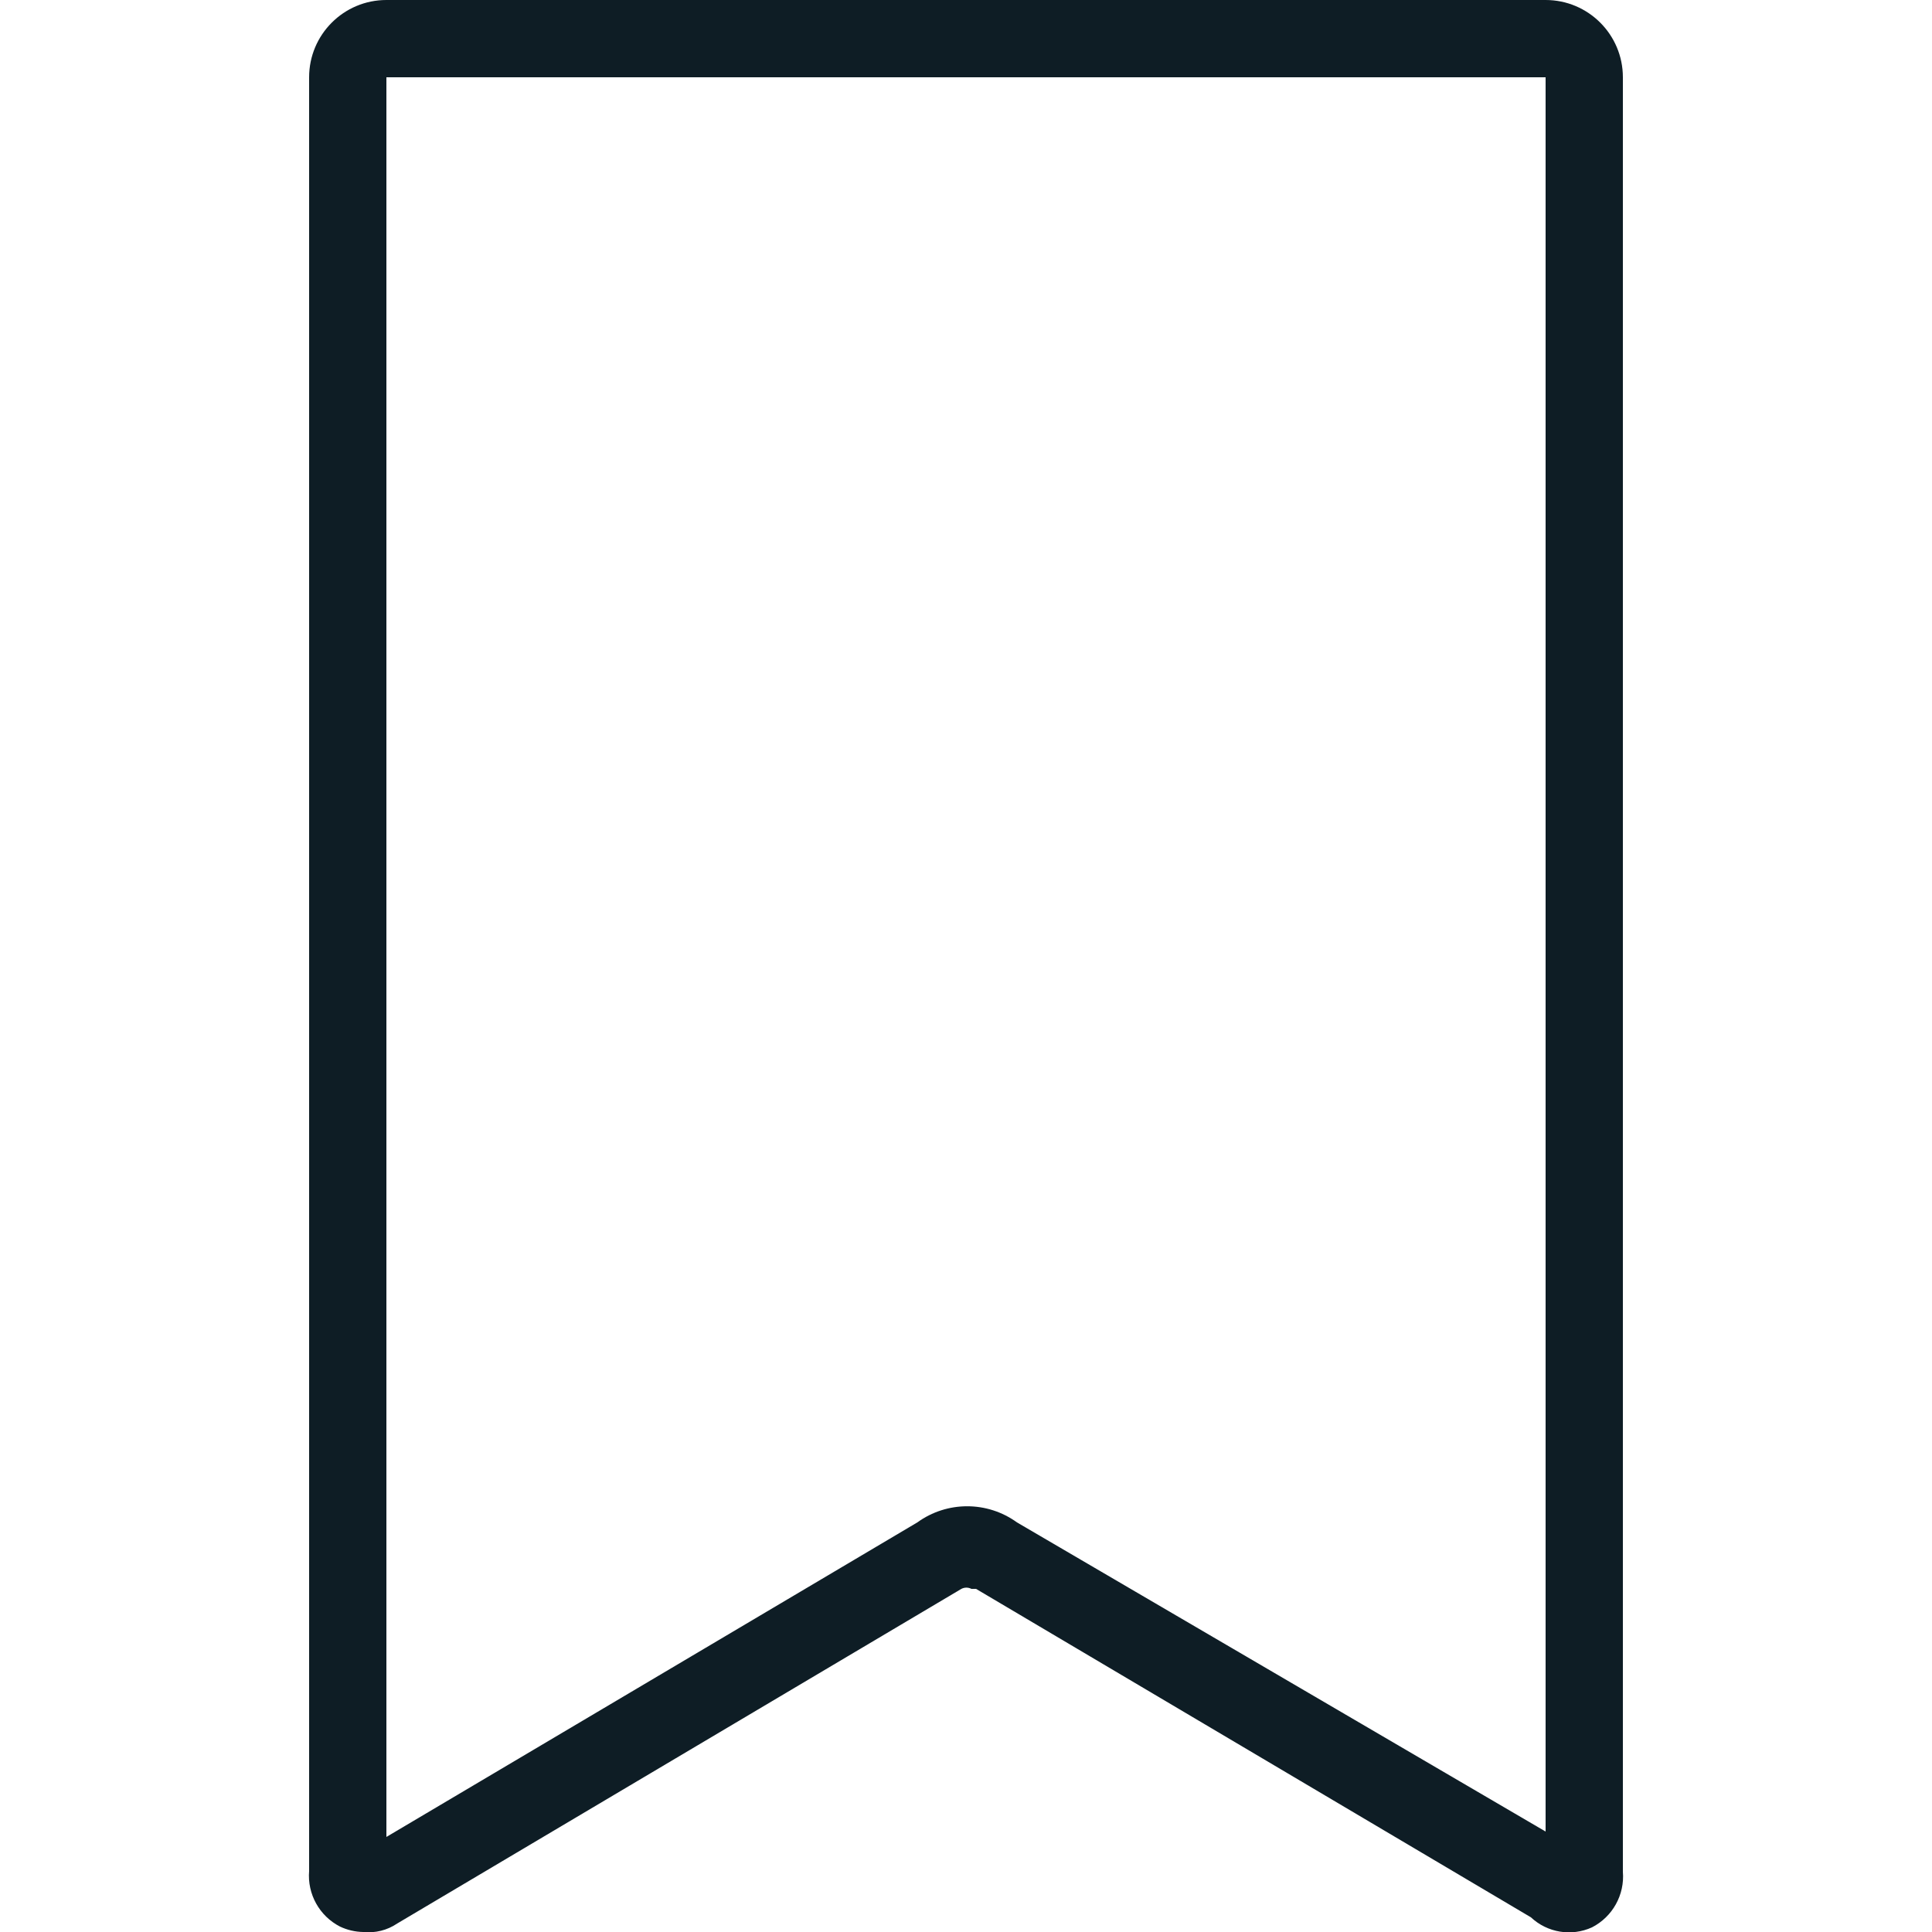
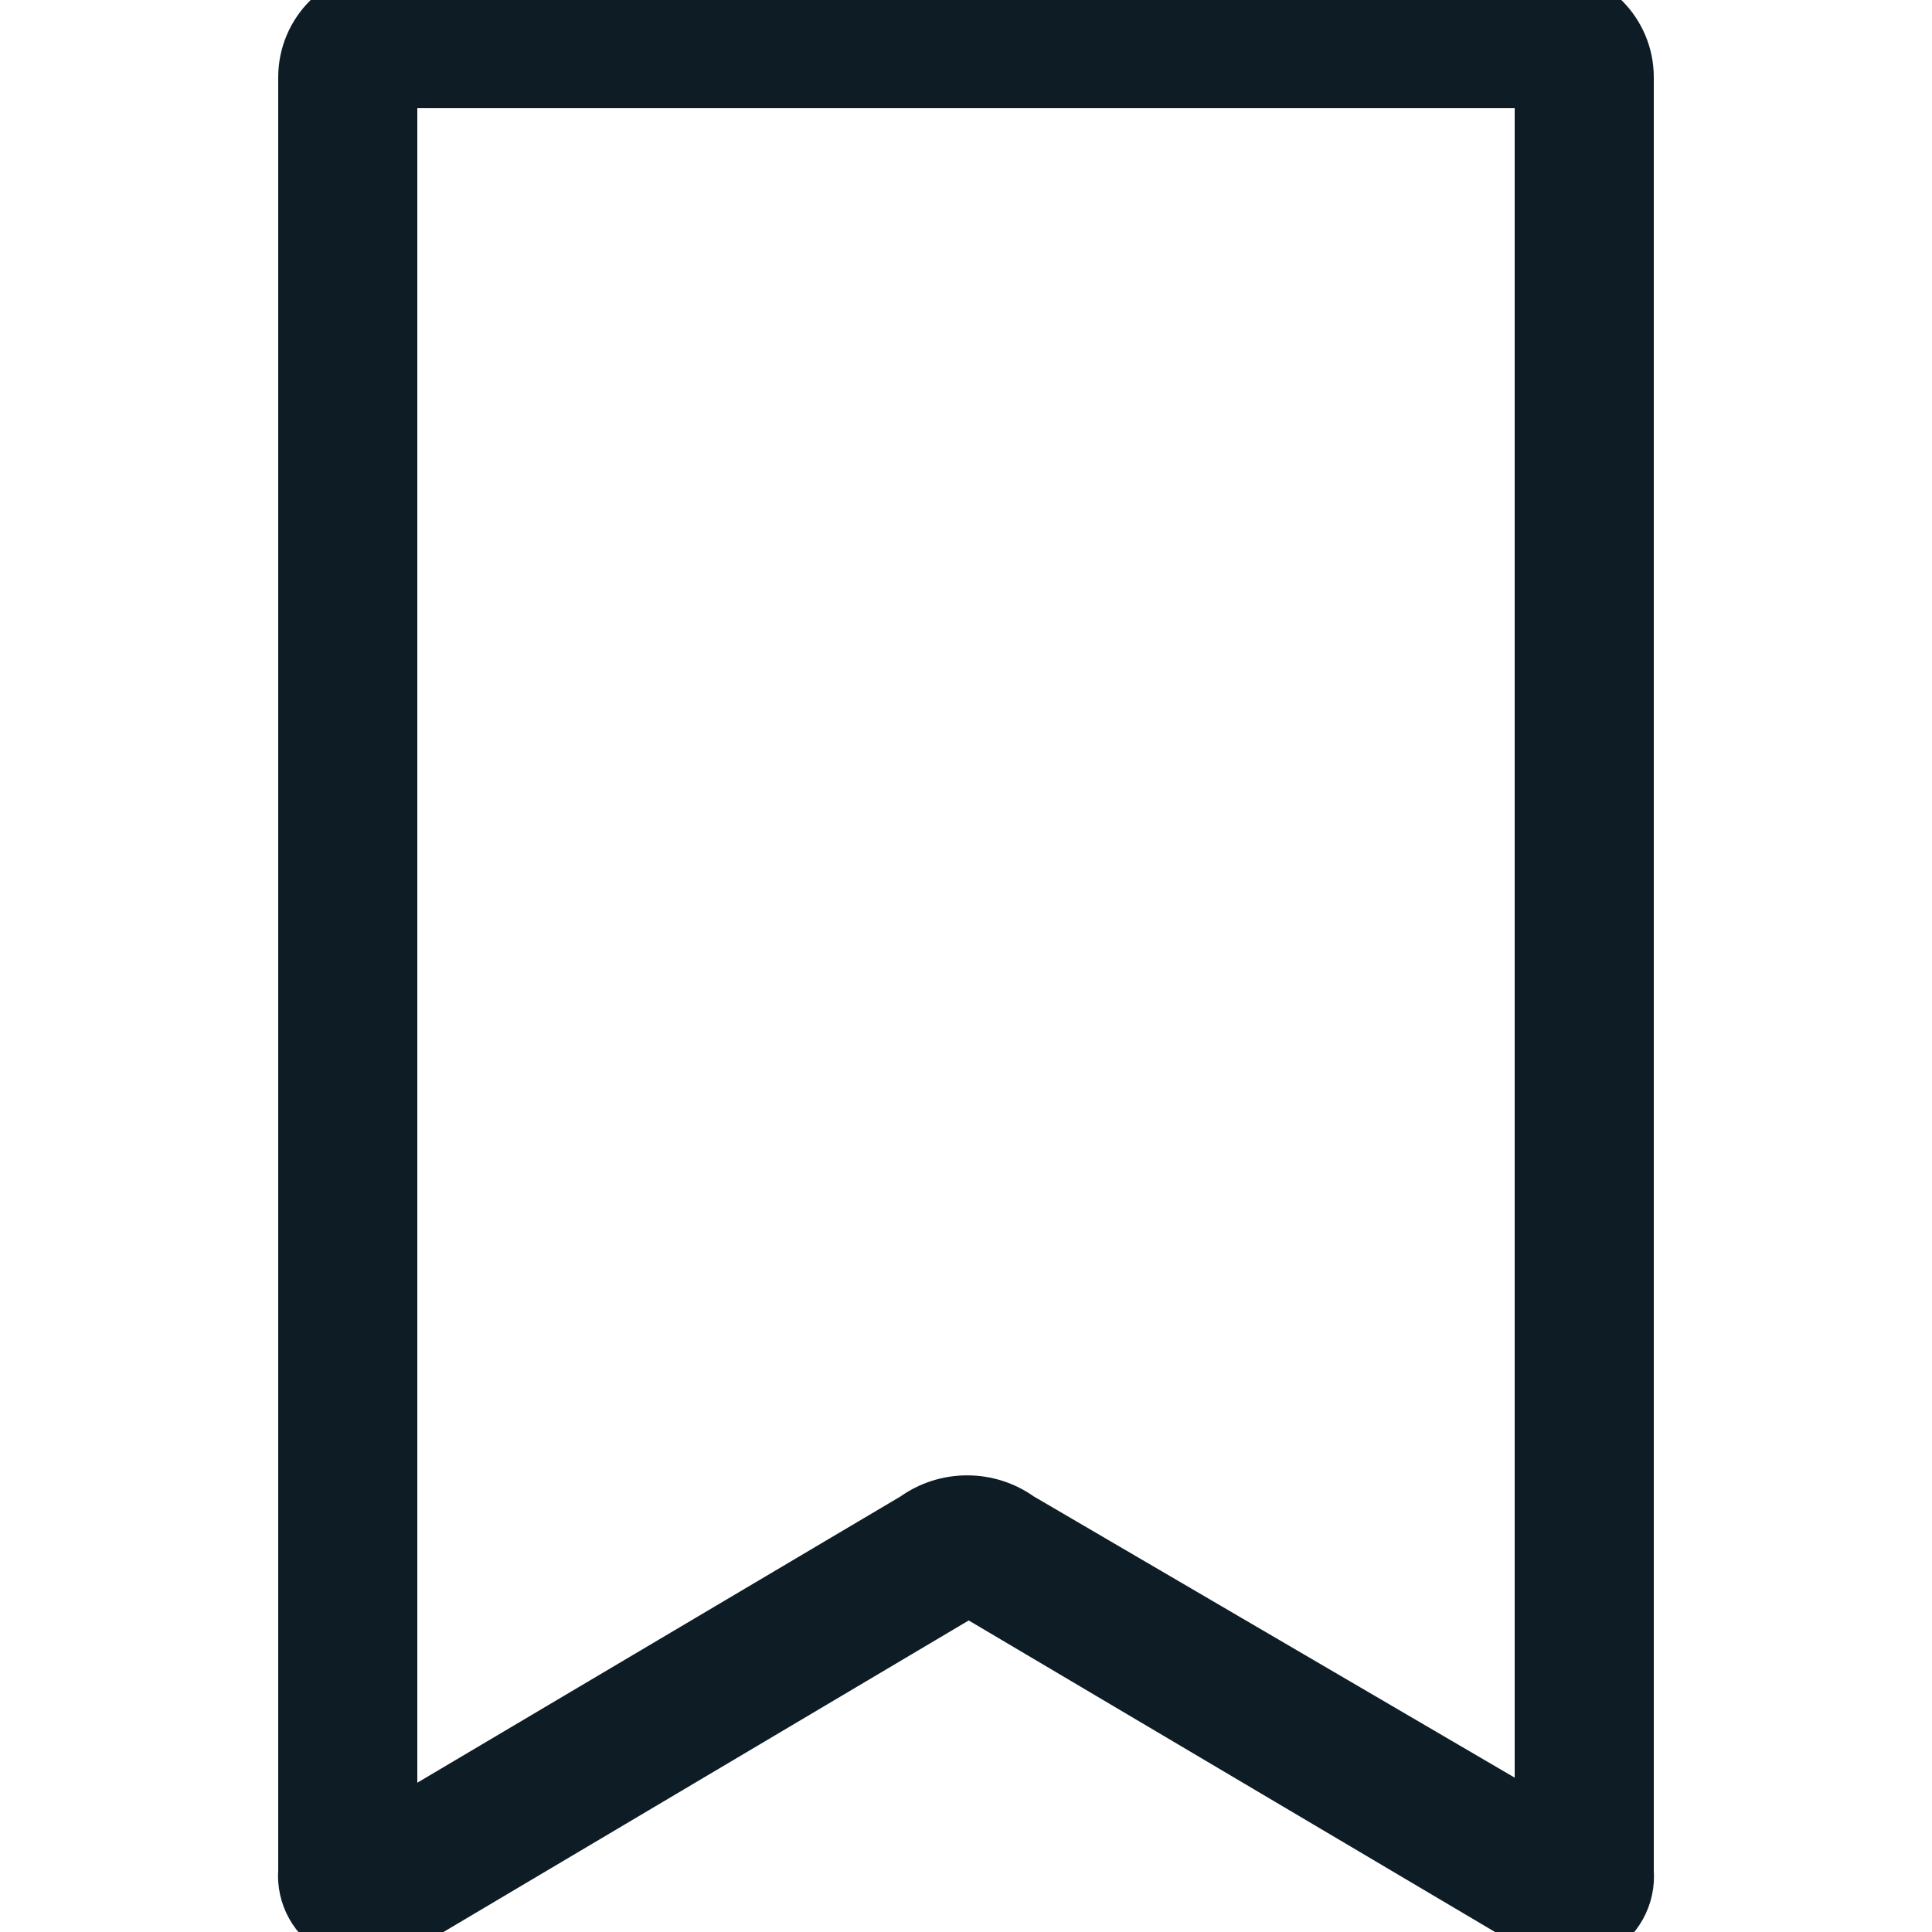
<svg xmlns="http://www.w3.org/2000/svg" viewBox="0 0 25 25">
-   <path d="M4.7 25a.73.73 0 01-.3-.07.74.74 0 01-.4-.72V1a1 1 0 011-1h15a1 1 0 011 1v23.22a.74.74 0 01-.4.72.72.72 0 01-.79-.13l-7.18-4.25h-.06a.14.14 0 00-.13 0l-7.3 4.33a.66.66 0 01-.44.11zm-.13-1zM5 1v22.77l6.87-4.07a1.1 1.1 0 011.29 0l6.84 4V1z" fill="#0e1d25" />
+   <path stroke="#0e1d25" stroke-width="0.8" d="M4.7 25a.73.73 0 01-.3-.07.74.74 0 01-.4-.72V1a1 1 0 011-1h15a1 1 0 011 1v23.22a.74.74 0 01-.4.72.72.72 0 01-.79-.13l-7.18-4.25h-.06a.14.14 0 00-.13 0l-7.3 4.33a.66.66 0 01-.44.11zm-.13-1zM5 1v22.77l6.87-4.07a1.1 1.1 0 011.29 0l6.84 4V1z" fill="#0e1d25" />
</svg>
